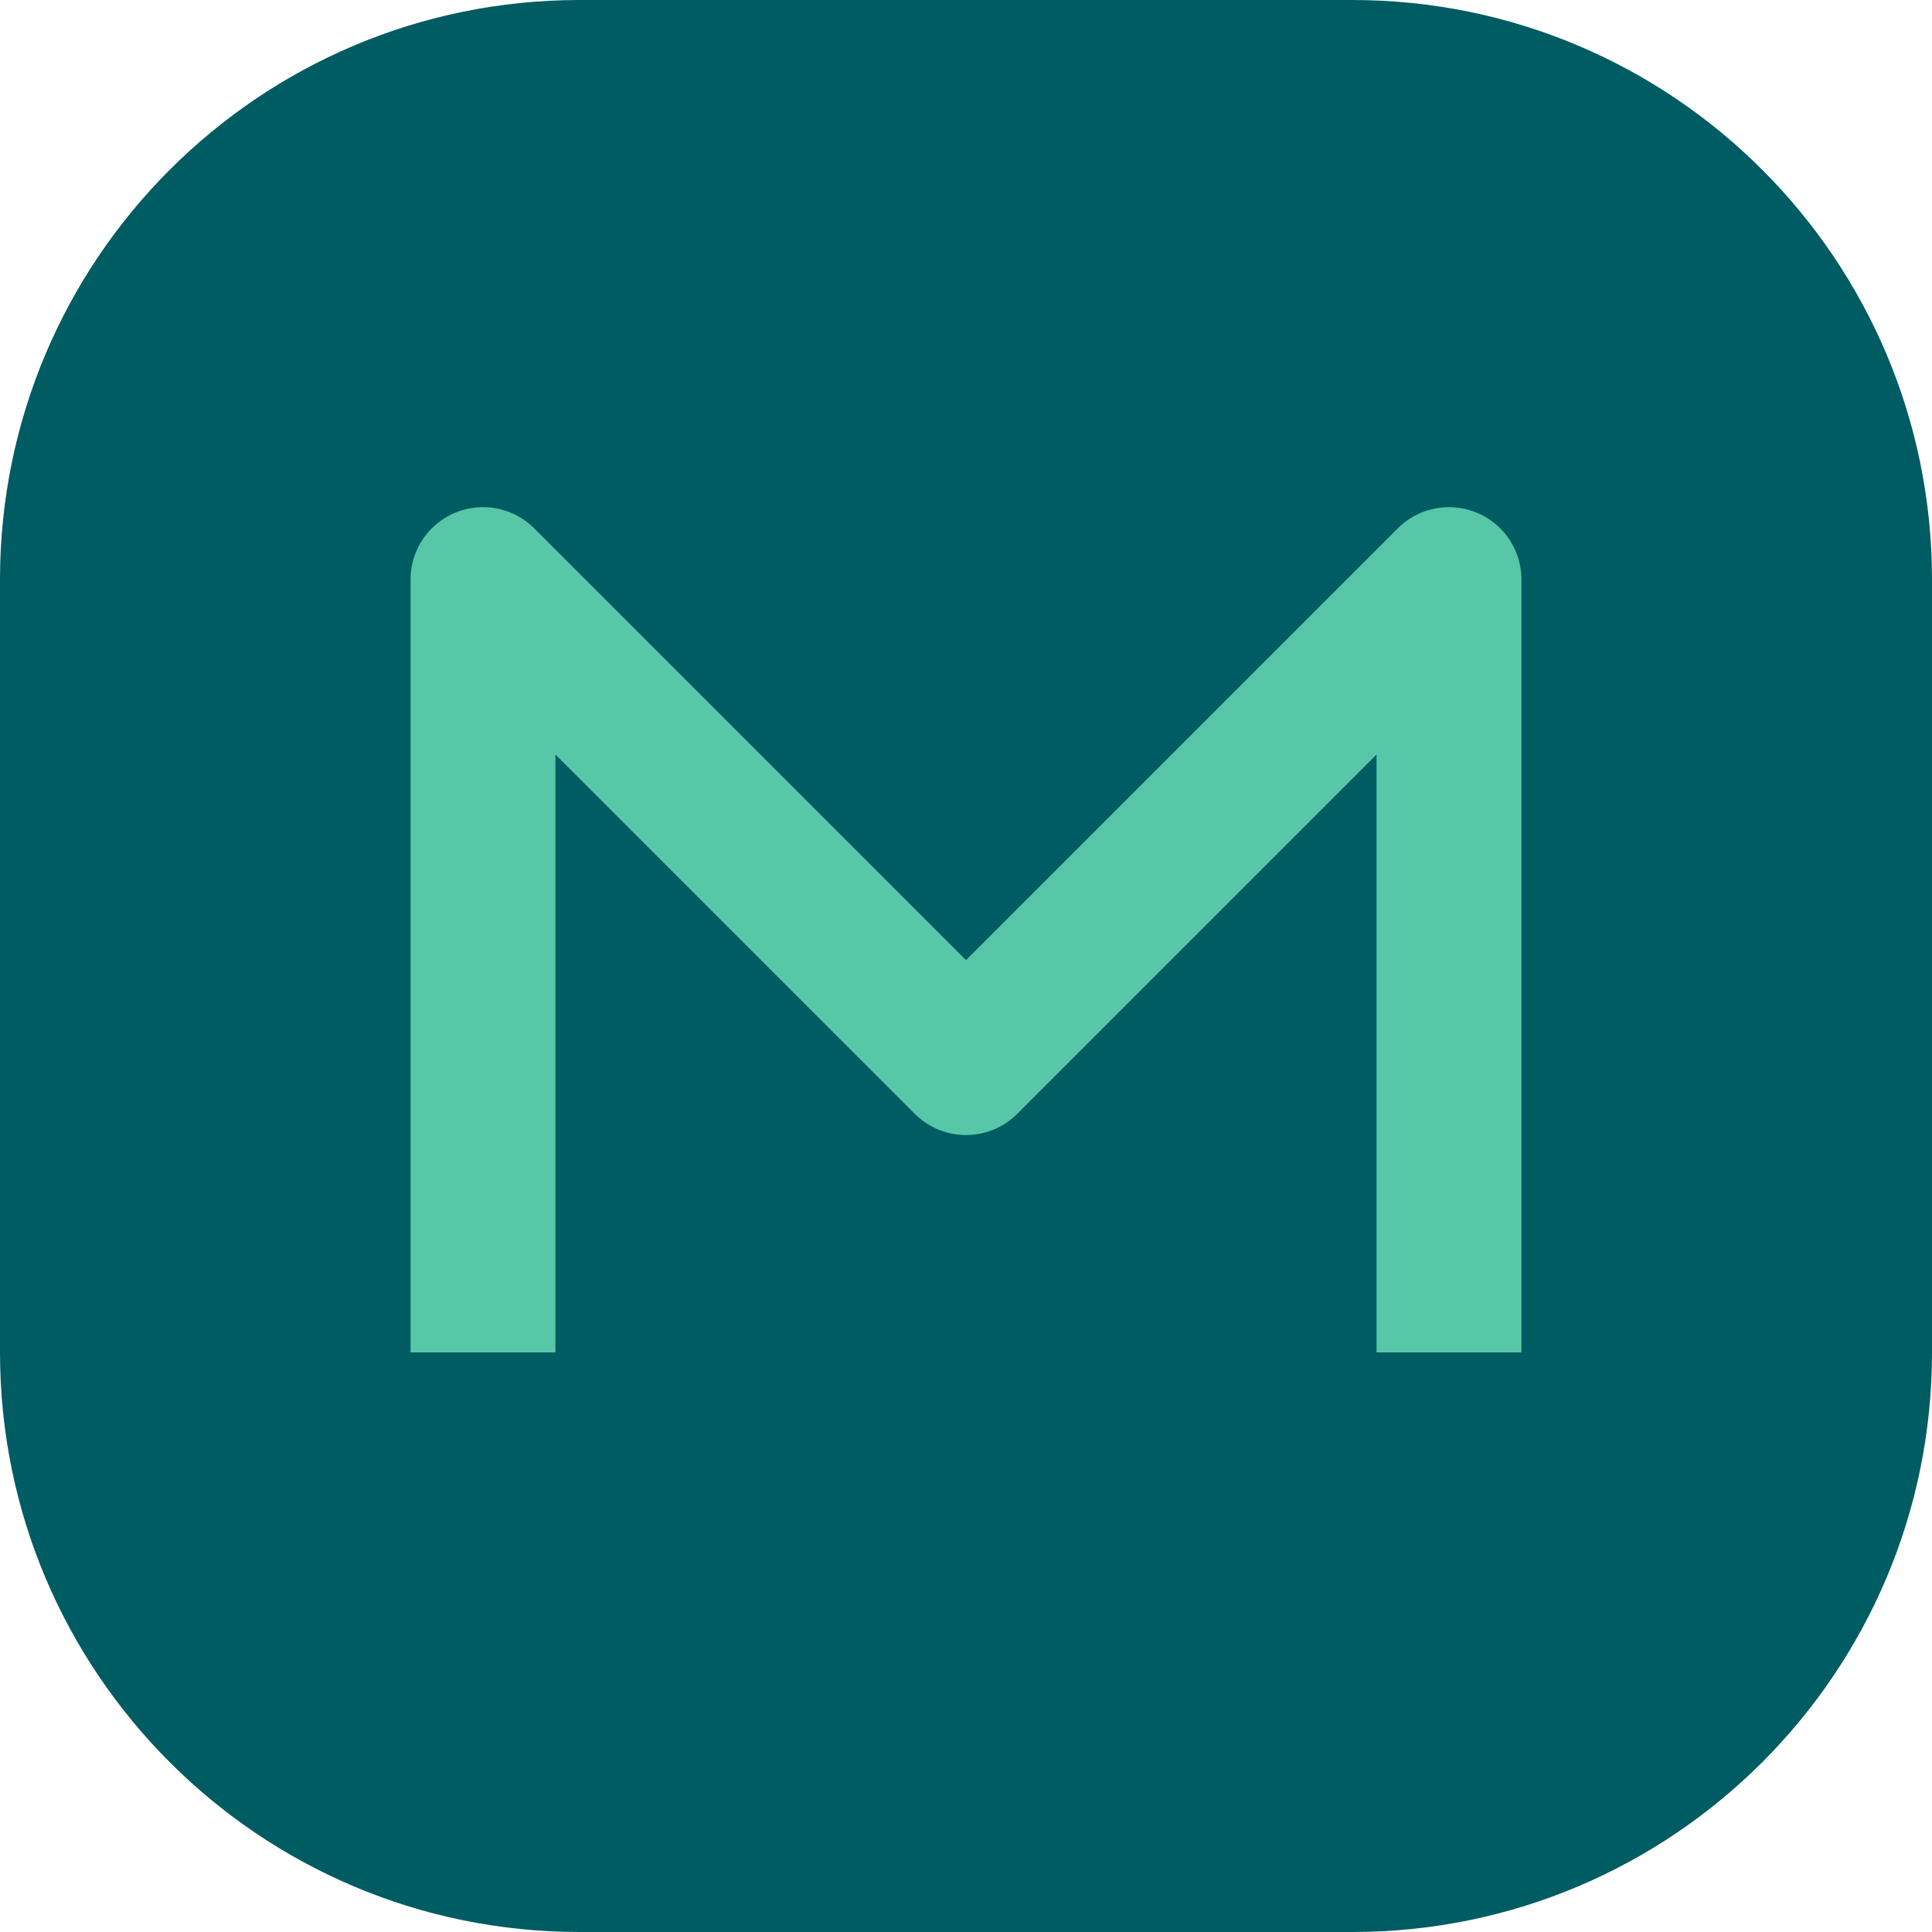
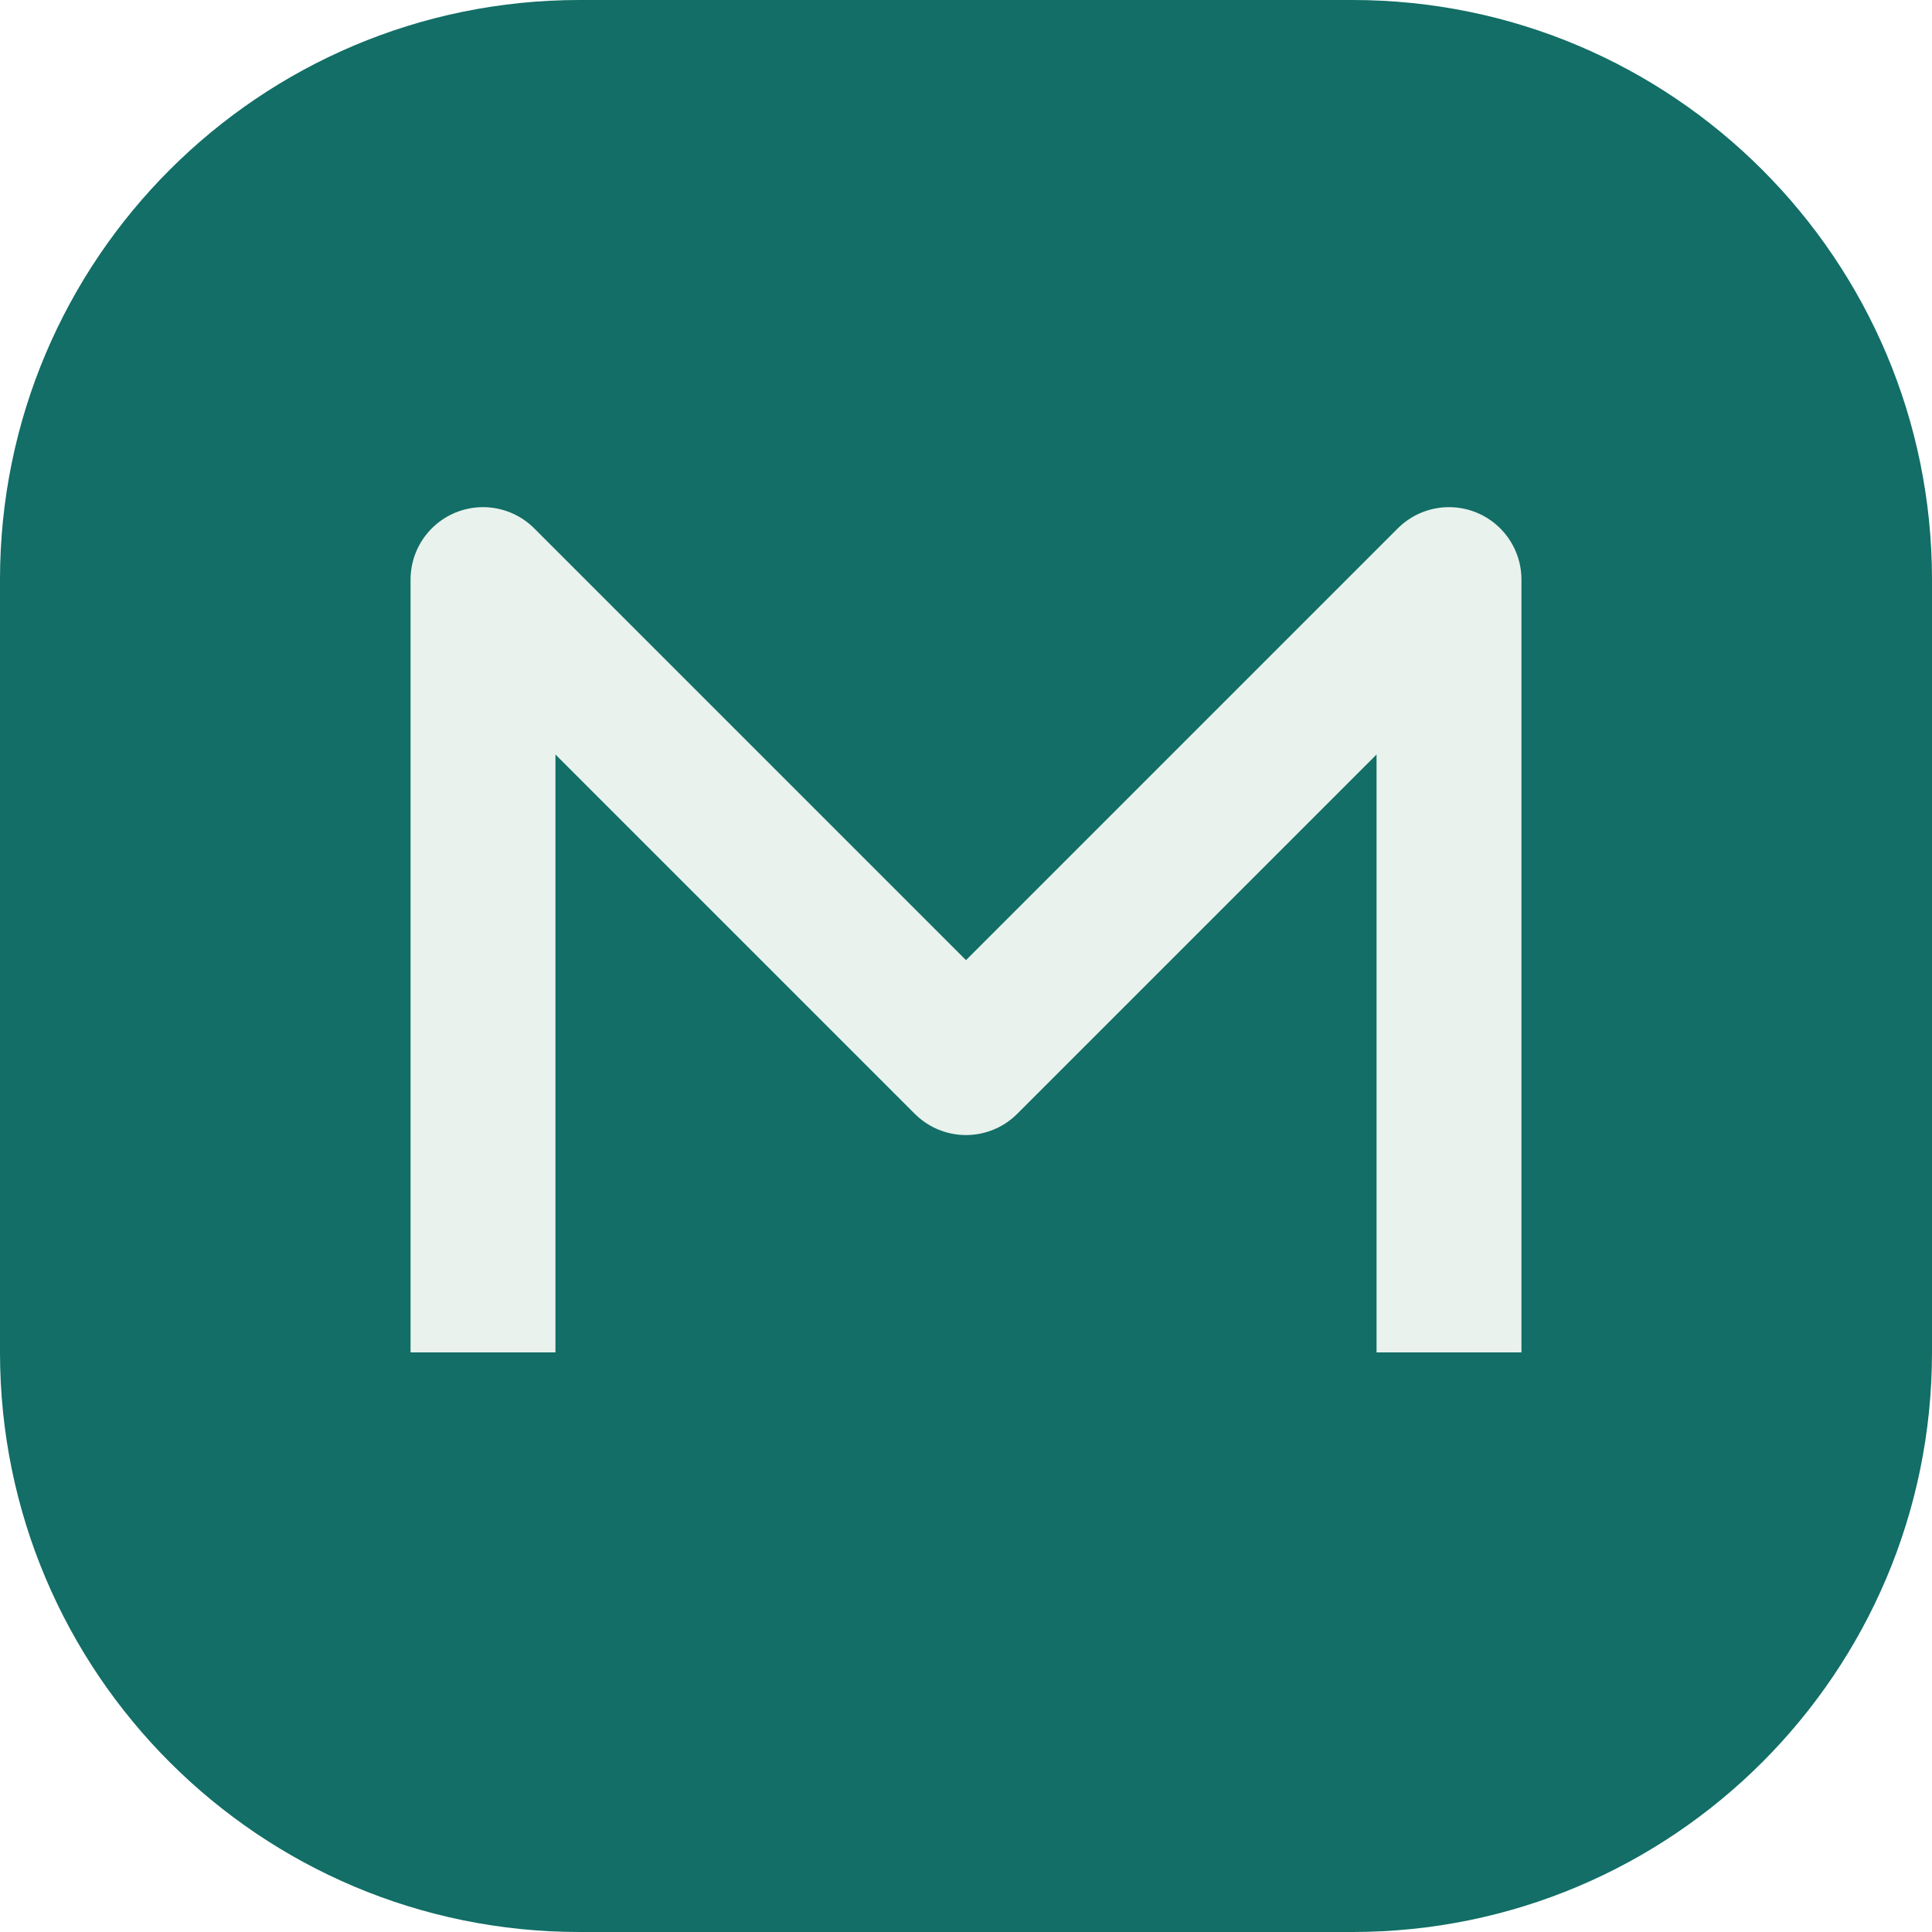
<svg xmlns="http://www.w3.org/2000/svg" viewBox="0 0 40 40">
-   <rect width="40" height="40" rx="12" fill="#005c63" />
-   <path d="M10 28V12l10 10 10-10v16" fill="none" stroke="#57c7a7" stroke-width="3" stroke-linejoin="round" />
+   <rect width="40" height="40" rx="12" fill="#126e66" />
+   <path d="M10 28V12l10 10 10-10v16" fill="none" stroke="#e9f2ec" stroke-width="3" stroke-linejoin="round" />
</svg>
